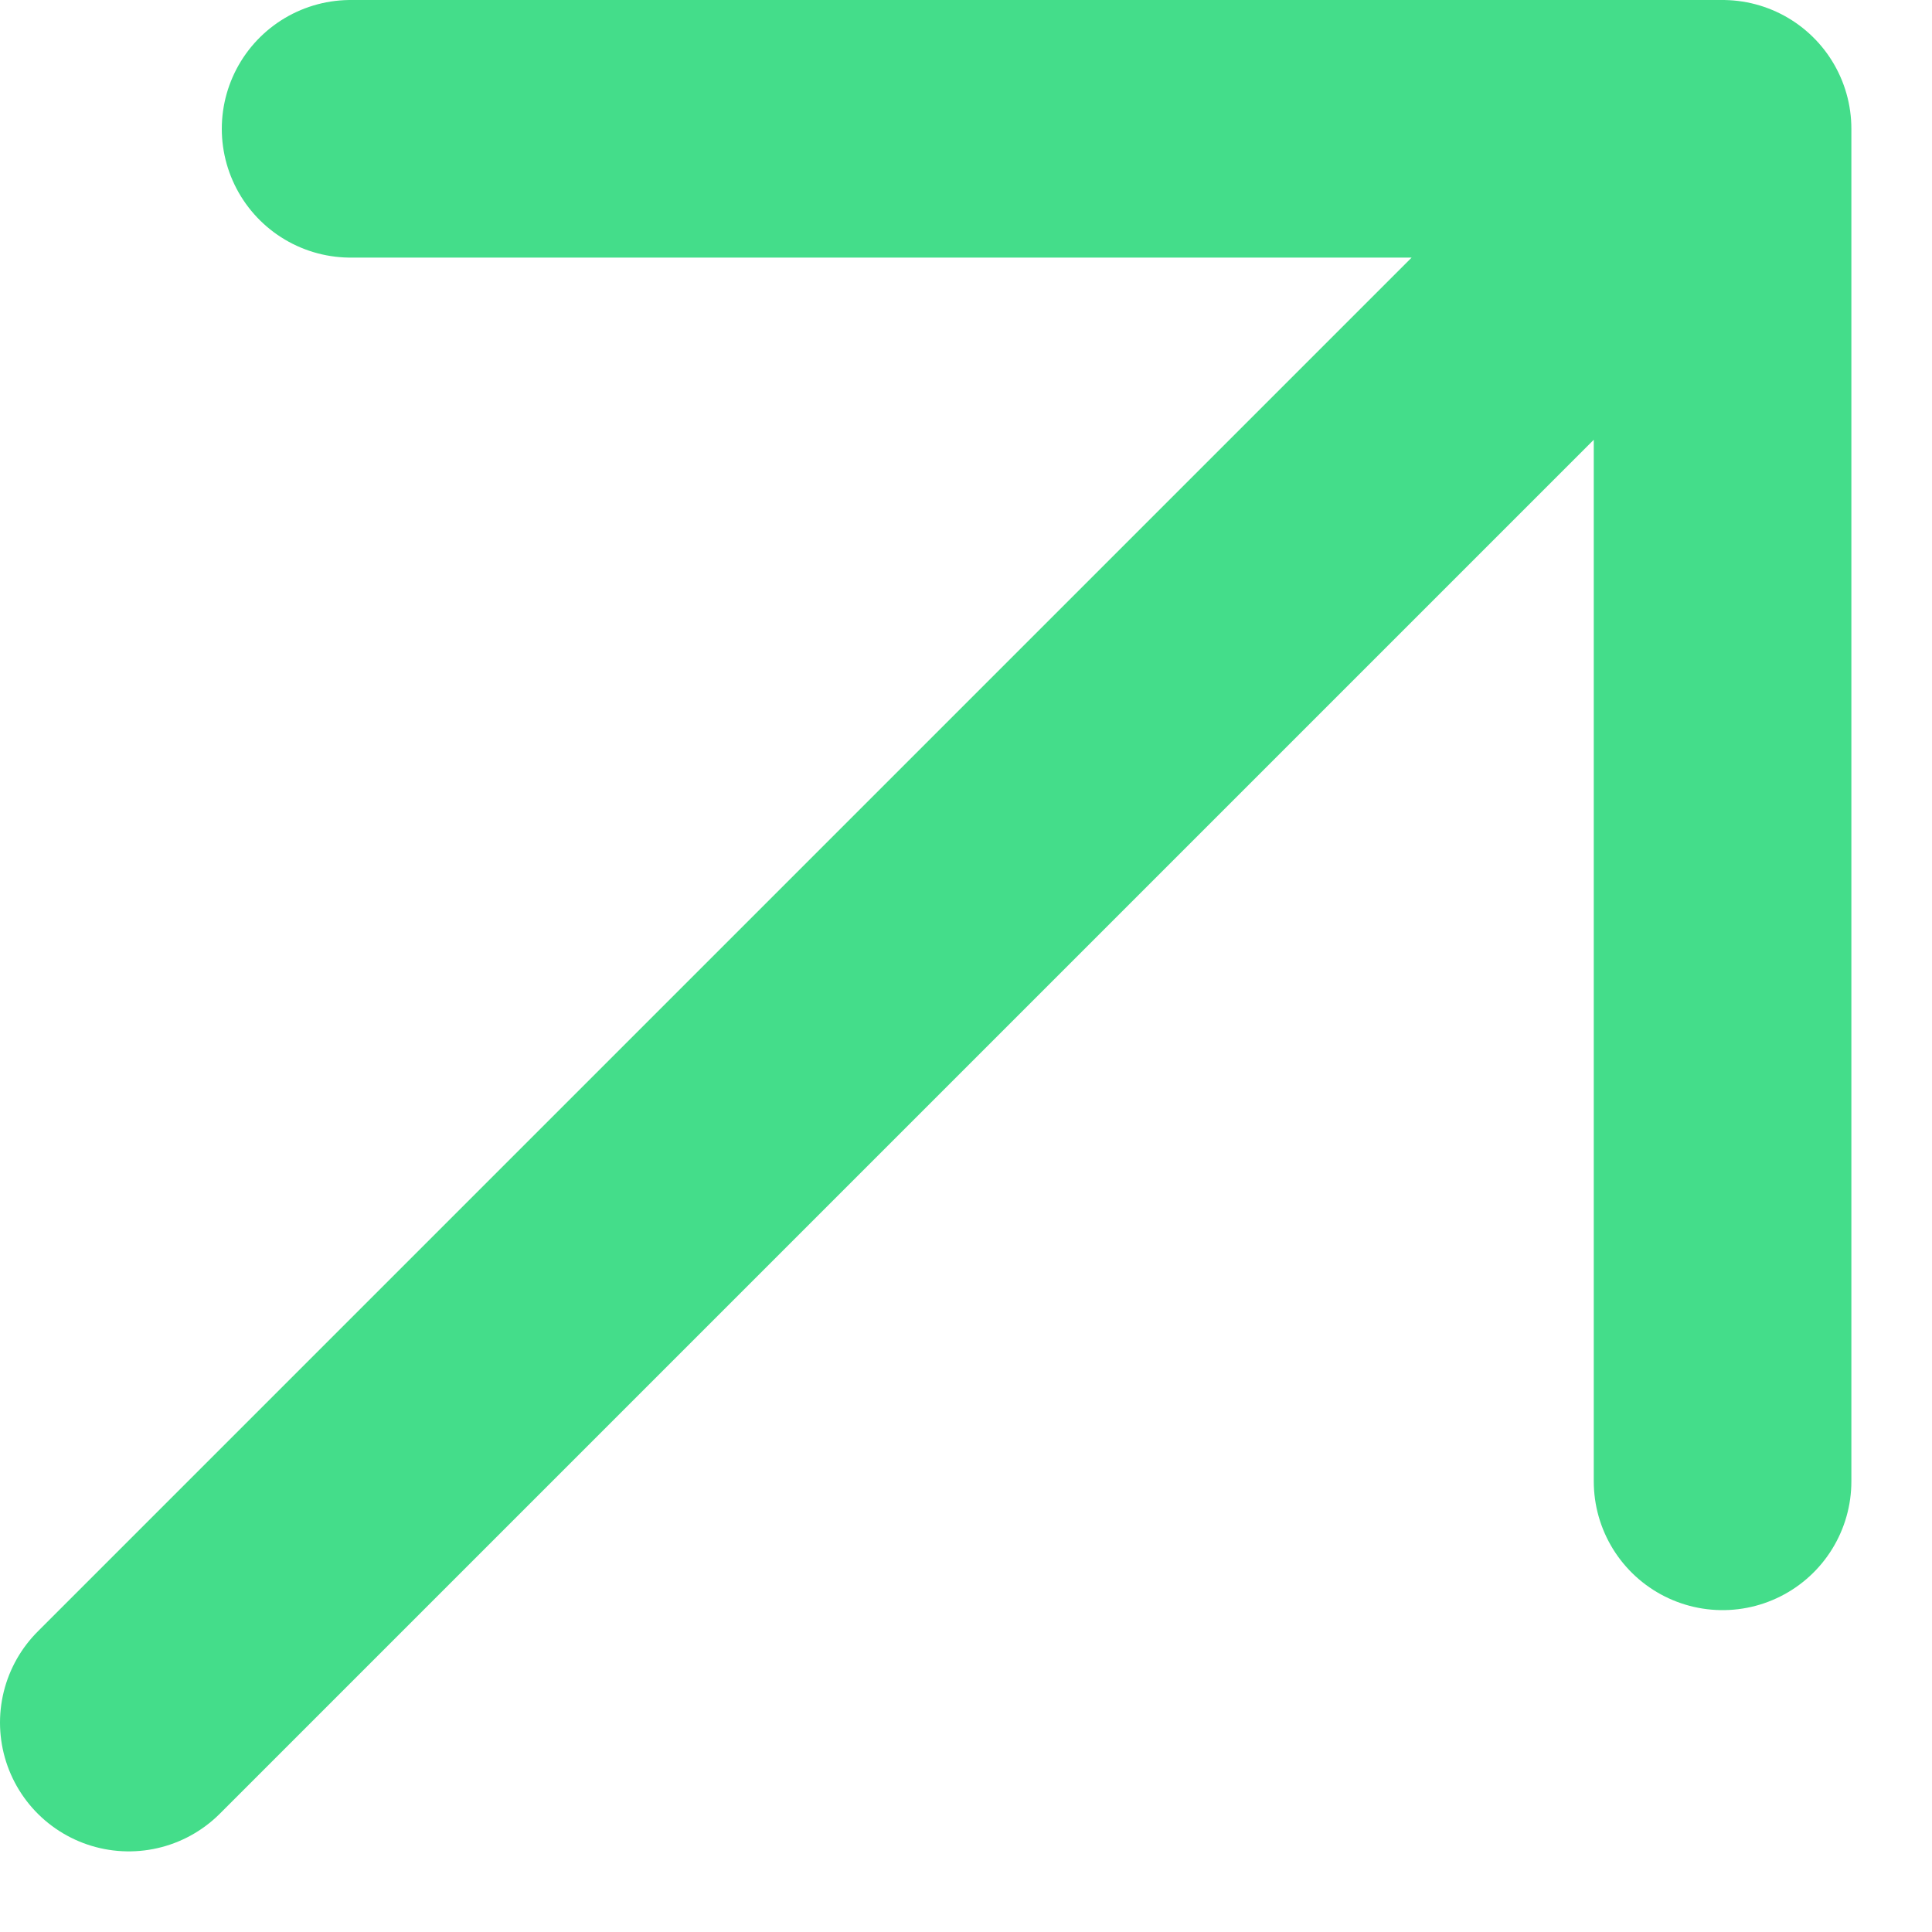
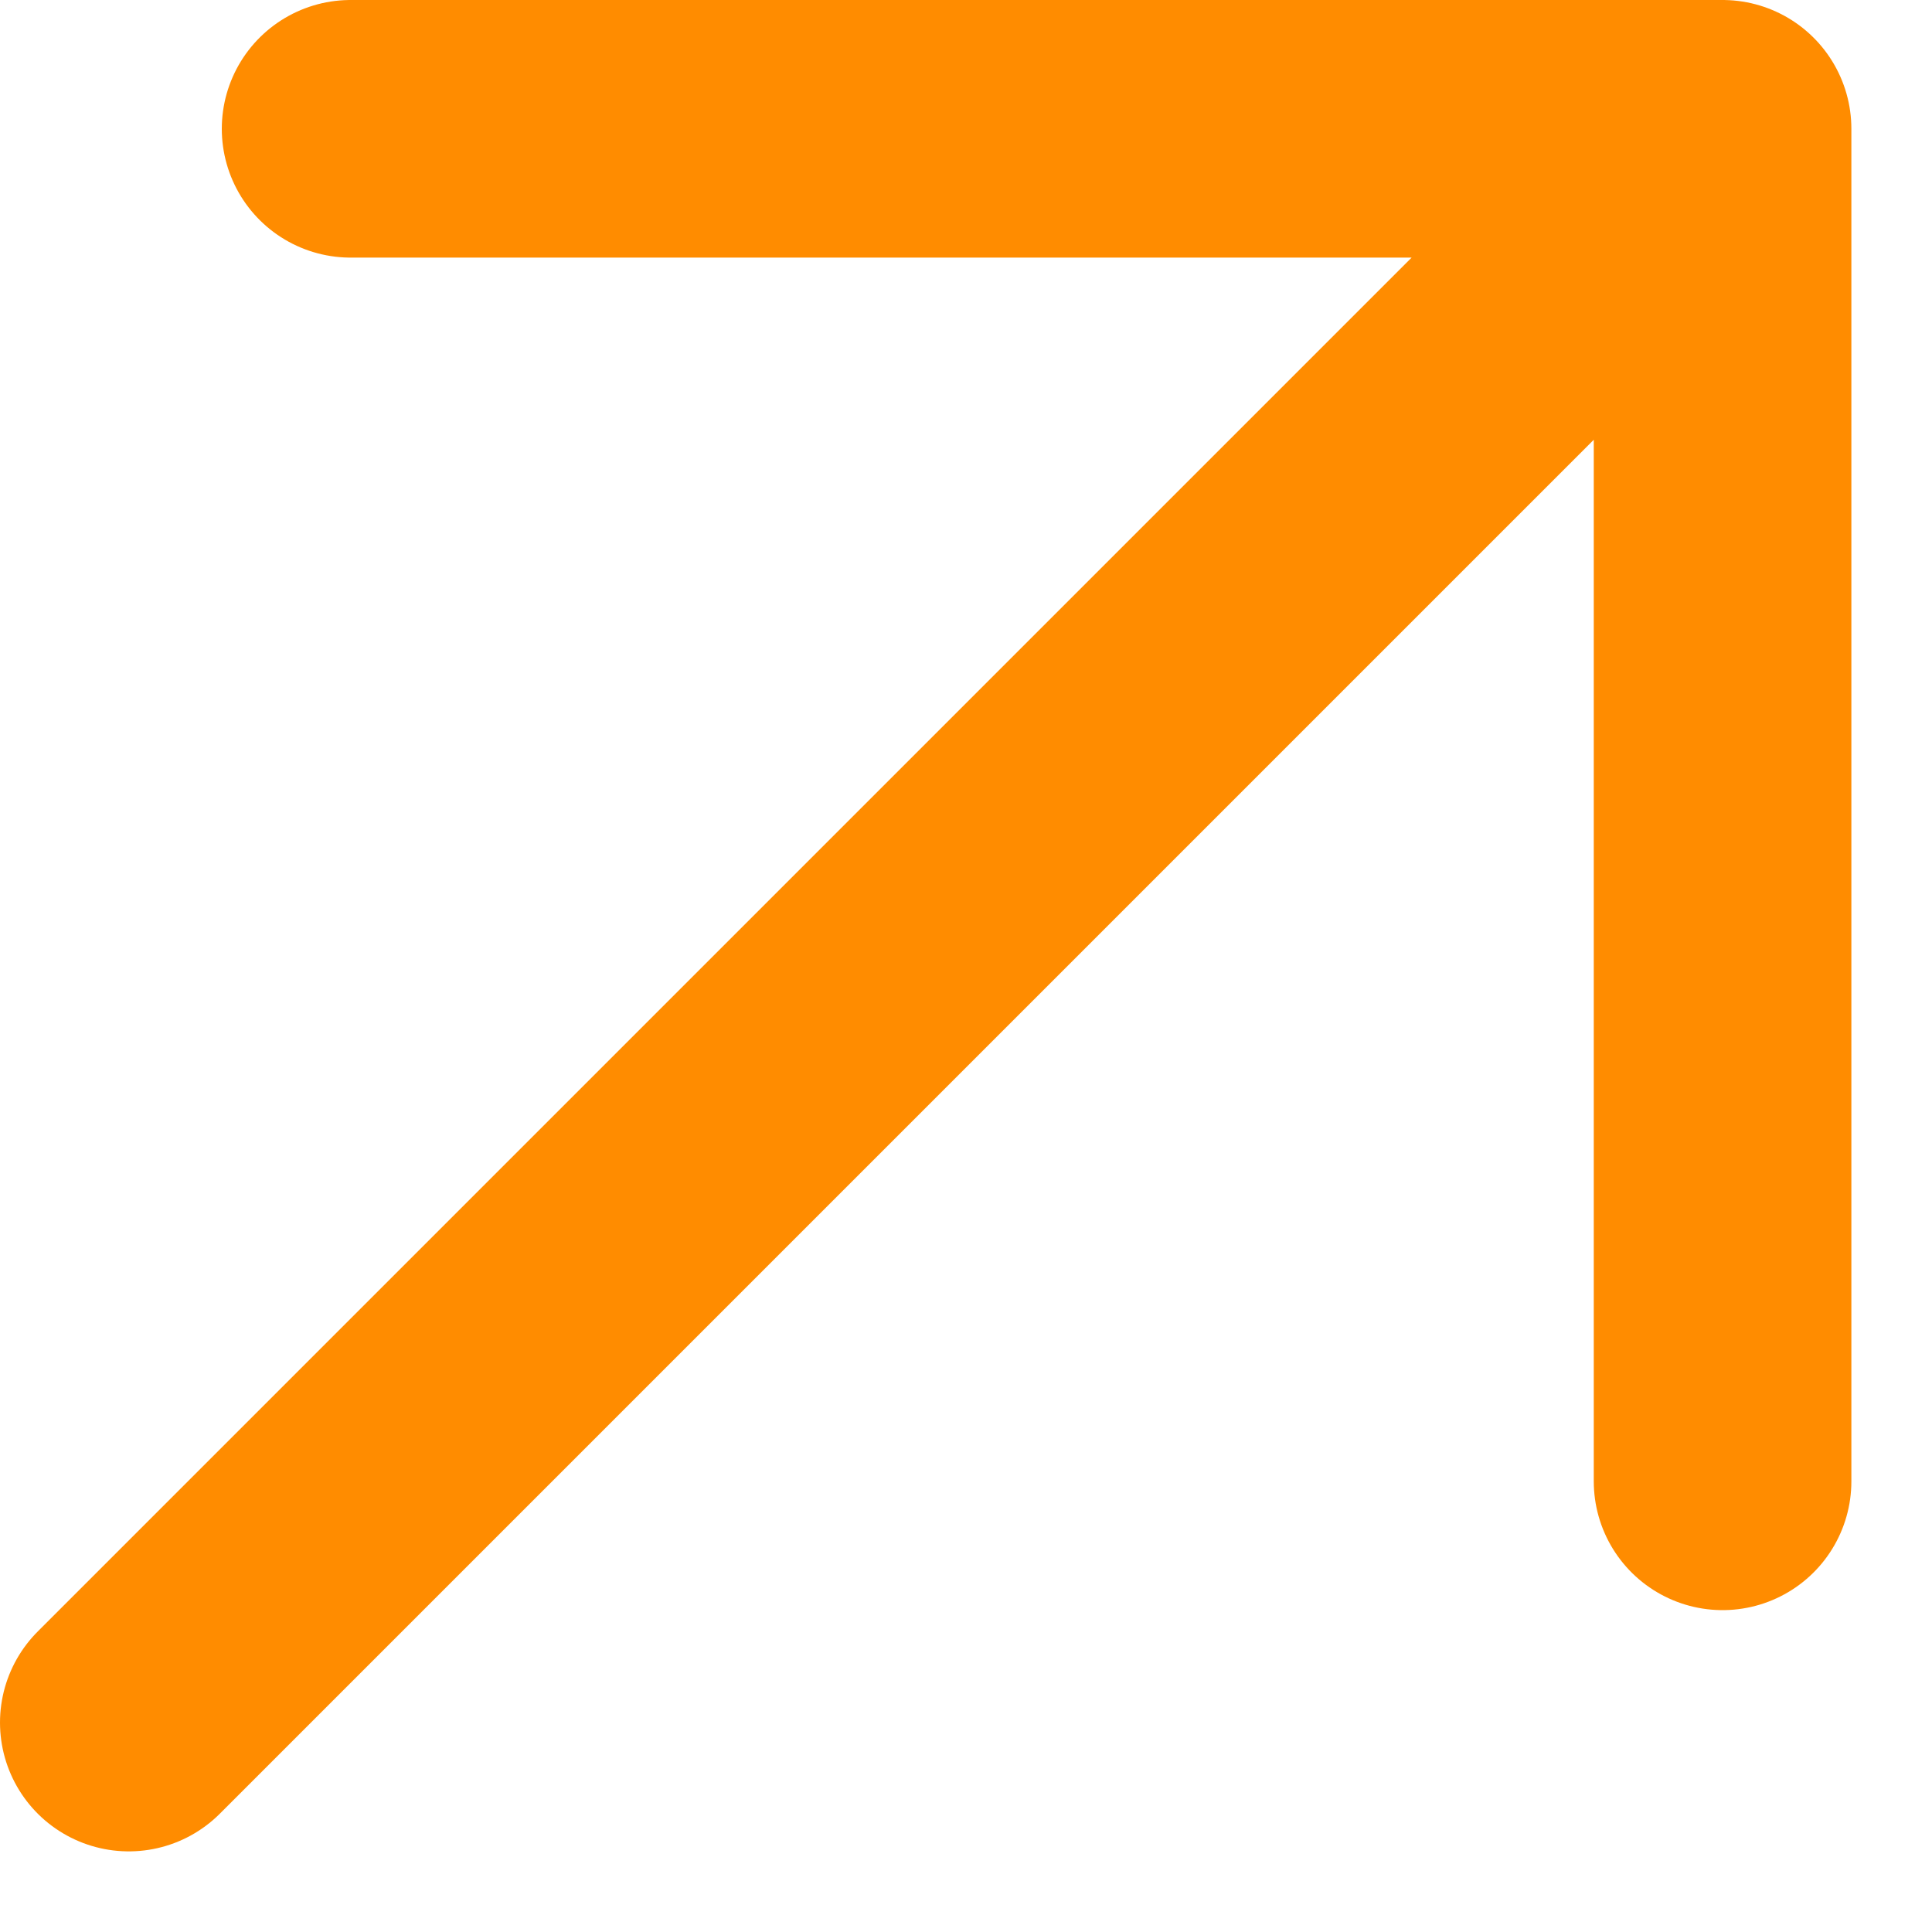
<svg xmlns="http://www.w3.org/2000/svg" width="15" height="15" viewBox="0 0 15 15" fill="none">
-   <path d="M2.722 1L13.374 1M13.374 1L13.374 11.501M13.374 1L1 13.374" stroke="#44DD8A" stroke-width="2" stroke-linecap="round" stroke-linejoin="round" />
+   <path d="M2.722 1L13.374 1M13.374 1L13.374 11.501M13.374 1L1 13.374" stroke="#FF8C00" stroke-width="2" stroke-linecap="round" stroke-linejoin="round" />
</svg>
